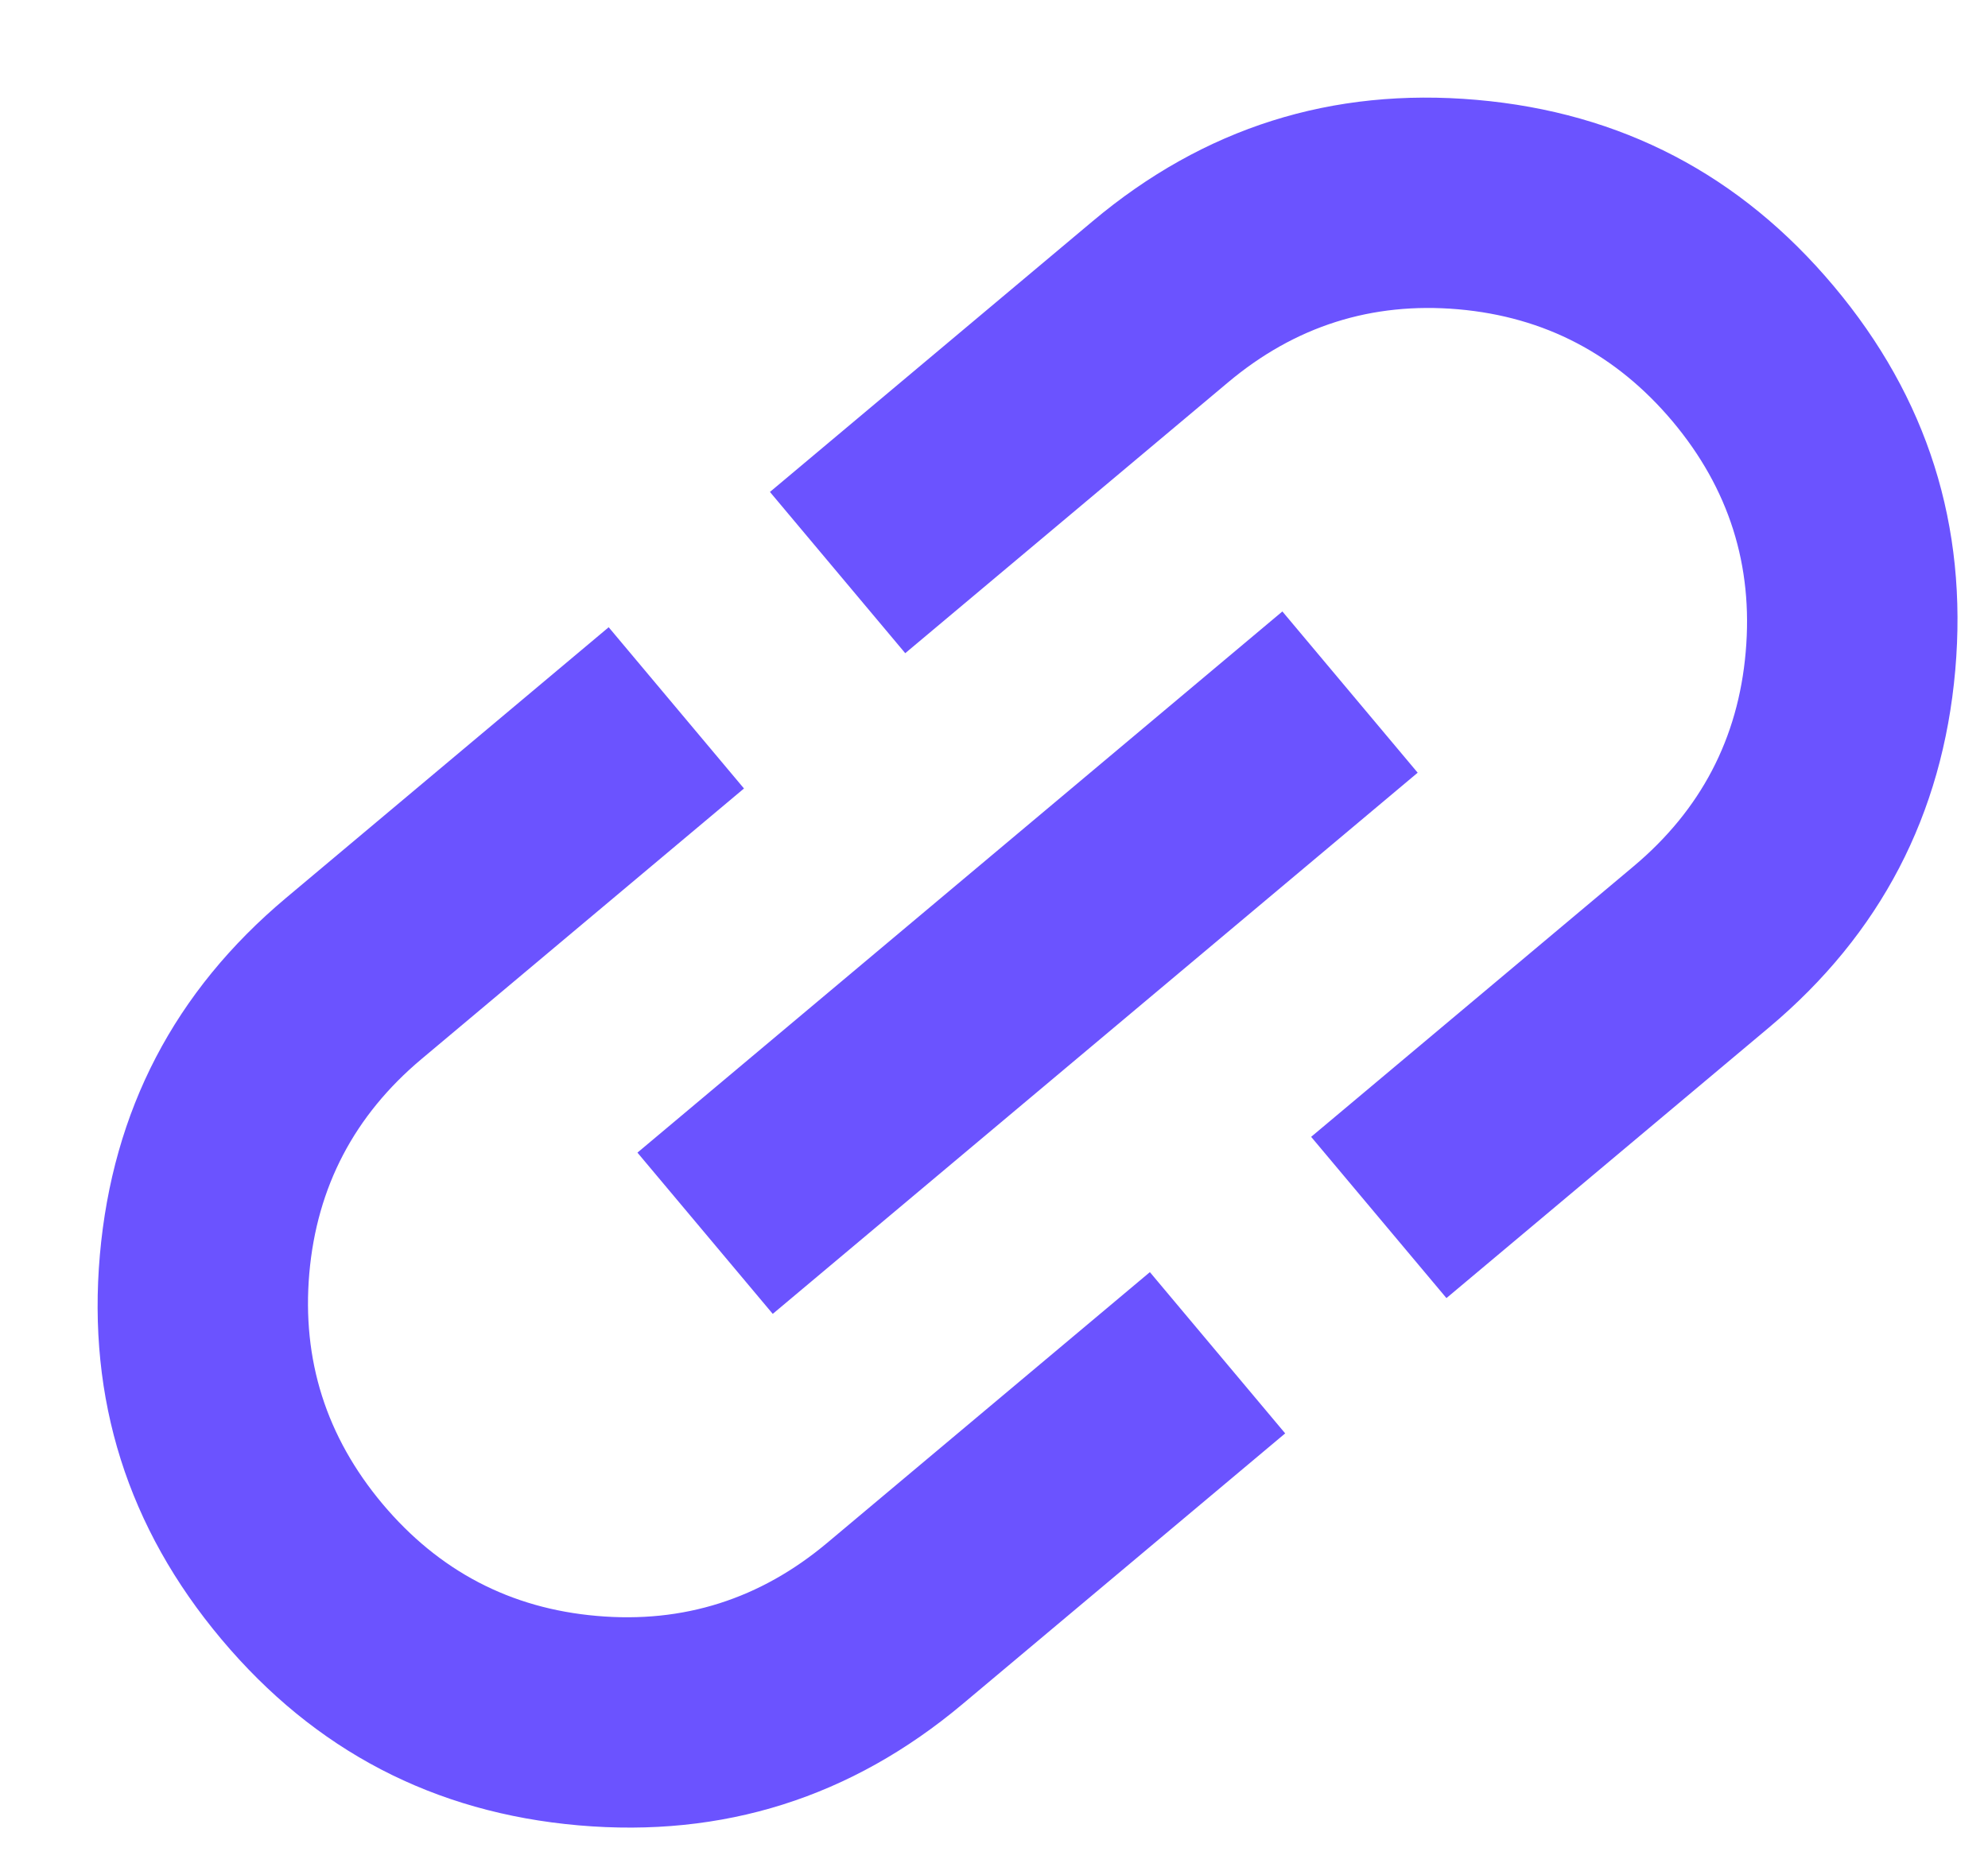
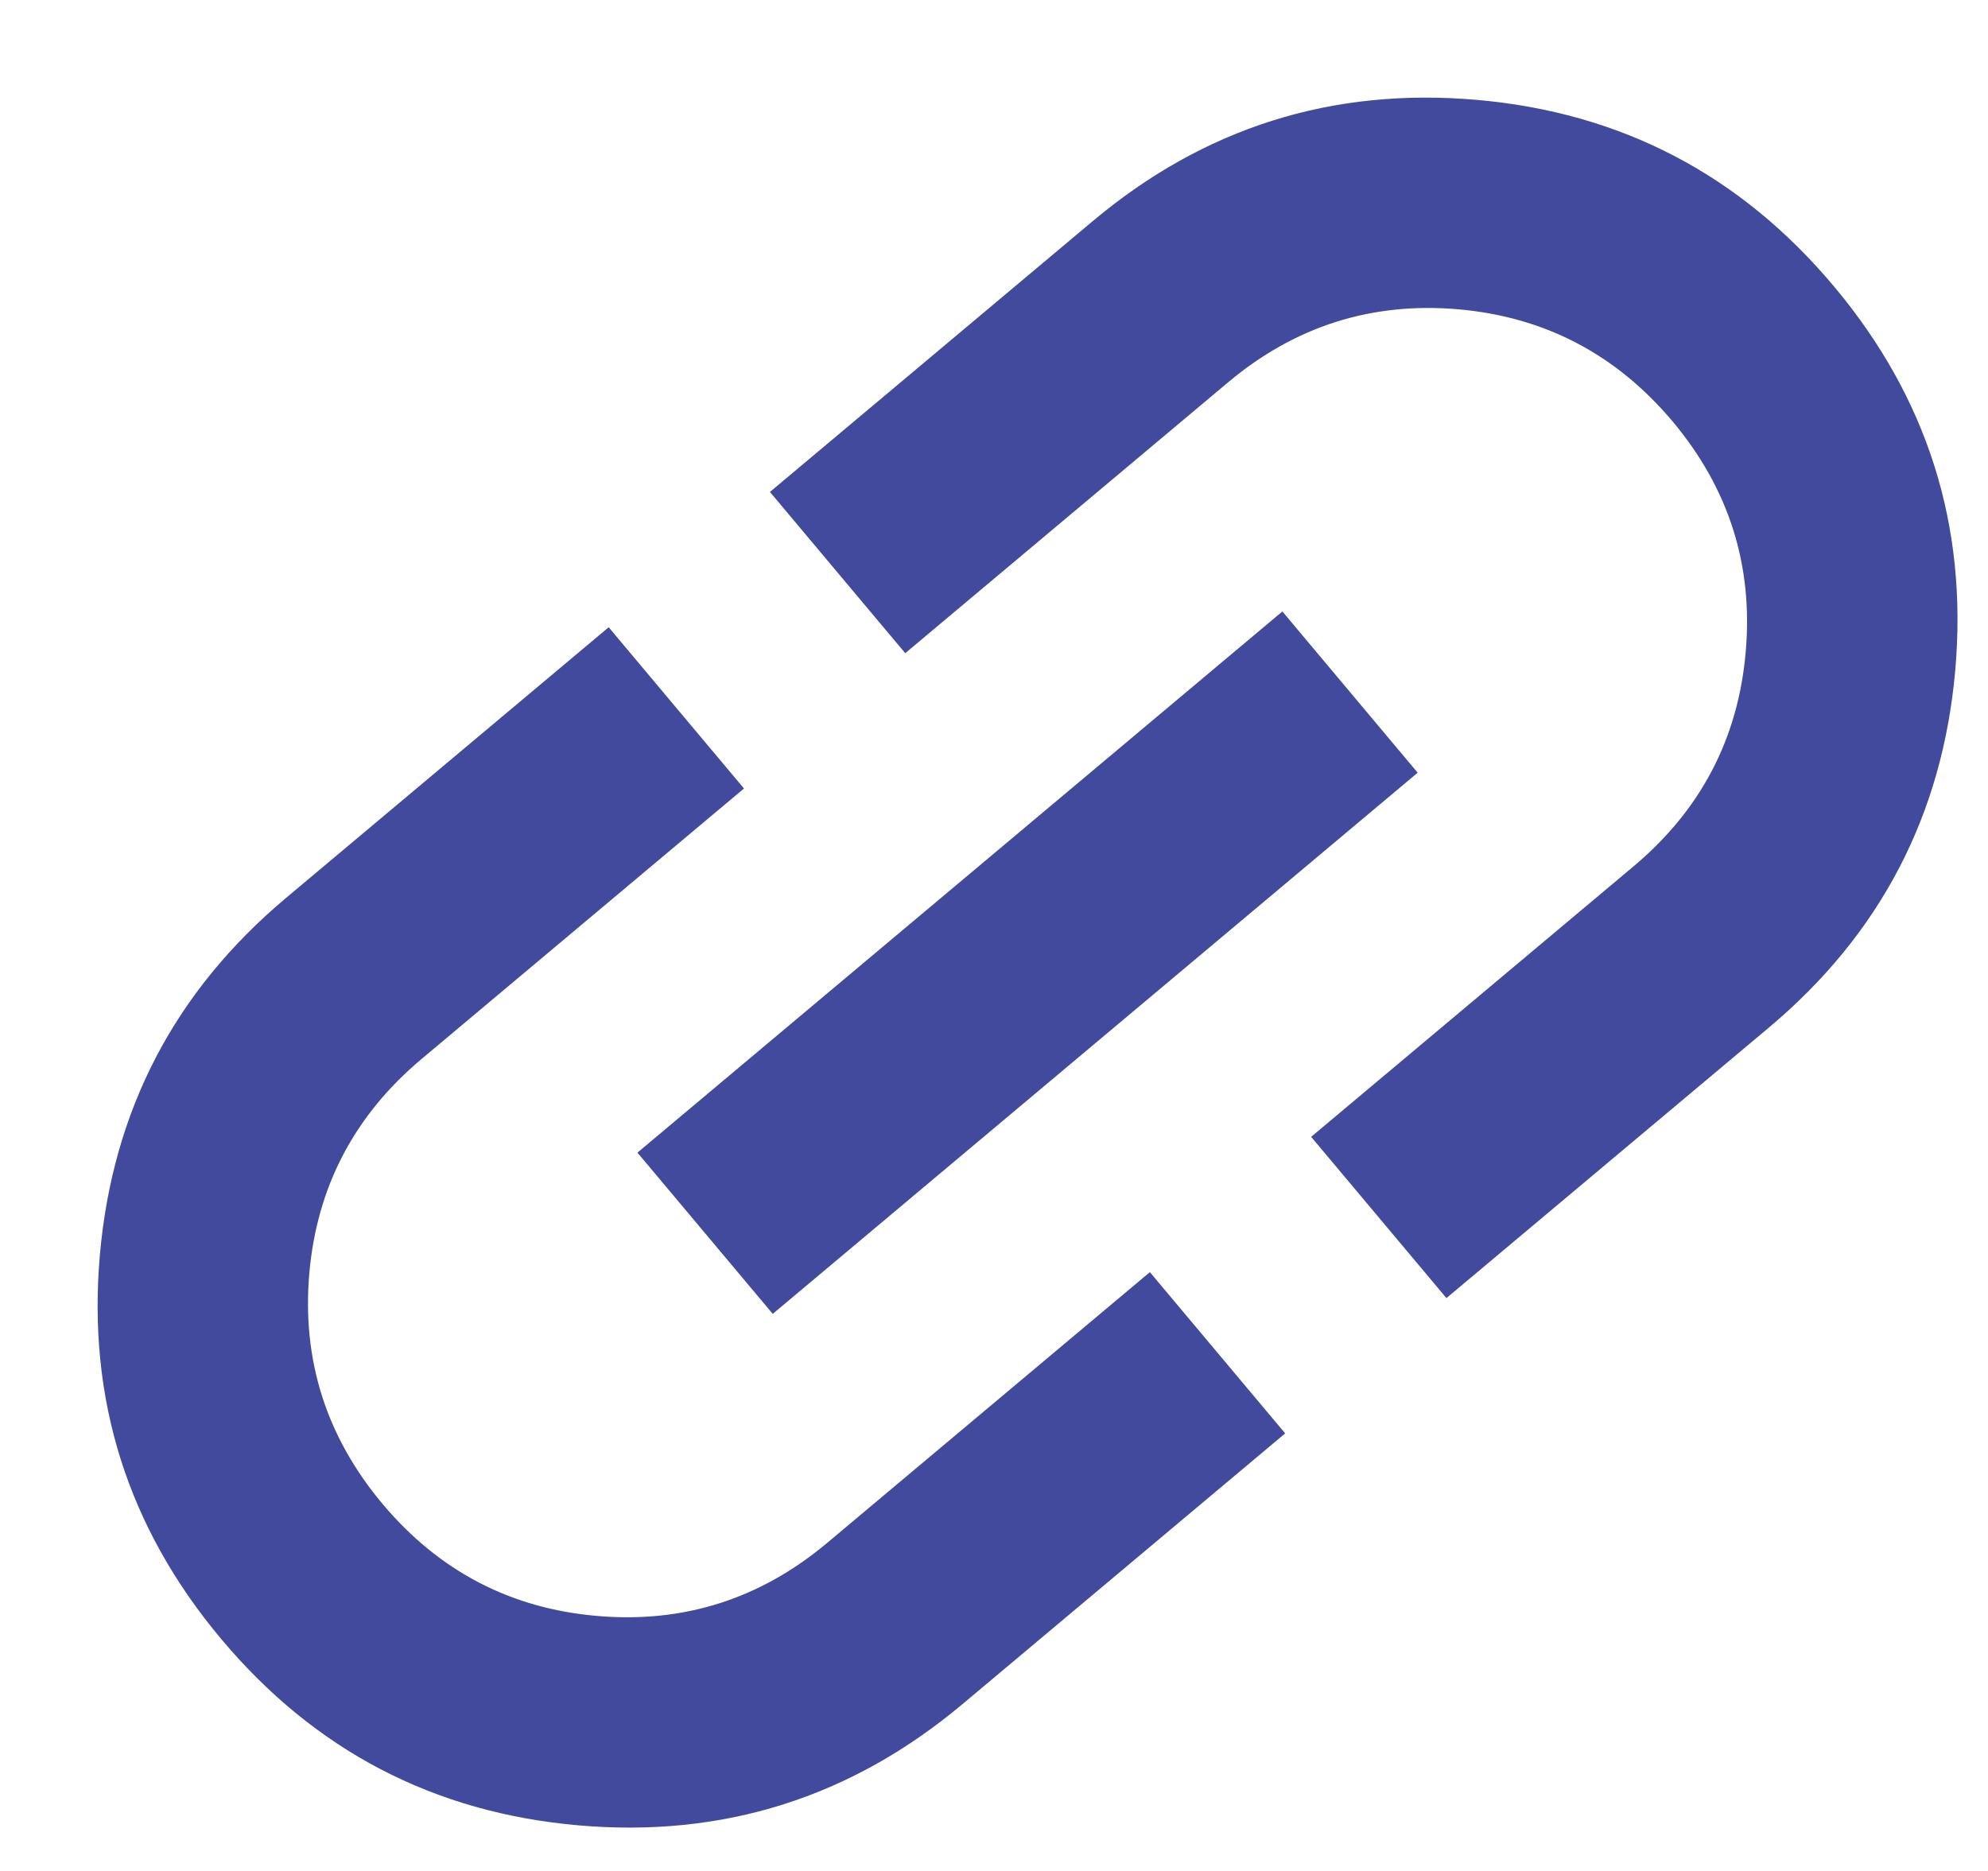
<svg xmlns="http://www.w3.org/2000/svg" width="17" height="16" viewBox="0 0 17 16" fill="none">
-   <path d="M10.99 12.258L8.232 14.572C7.279 15.372 6.184 15.718 4.947 15.61C3.711 15.502 2.693 14.971 1.893 14.018C1.092 13.064 0.746 11.969 0.854 10.732C0.963 9.496 1.493 8.478 2.447 7.678L5.205 5.364L6.362 6.743L3.604 9.057C3.03 9.539 2.71 10.15 2.645 10.889C2.581 11.629 2.789 12.286 3.271 12.861C3.754 13.435 4.364 13.755 5.104 13.819C5.844 13.884 6.501 13.675 7.075 13.193L9.833 10.879L10.99 12.258ZM6.608 11.236L5.451 9.857L10.966 5.229L12.123 6.608L6.608 11.236ZM12.369 11.101L11.212 9.722L13.97 7.408C14.544 6.926 14.864 6.315 14.928 5.576C14.993 4.836 14.785 4.179 14.303 3.604C13.82 3.03 13.21 2.71 12.47 2.645C11.73 2.581 11.073 2.789 10.499 3.272L7.741 5.586L6.584 4.207L9.342 1.893C10.295 1.092 11.39 0.746 12.627 0.854C13.863 0.962 14.881 1.494 15.681 2.447C16.482 3.401 16.828 4.496 16.72 5.732C16.611 6.968 16.08 7.987 15.127 8.787L12.369 11.101Z" fill="#6B53FF" />
+   <path d="M10.99 12.258L8.232 14.572C7.279 15.372 6.184 15.718 4.947 15.61C3.711 15.502 2.693 14.971 1.893 14.018C1.092 13.064 0.746 11.969 0.854 10.732C0.963 9.496 1.493 8.478 2.447 7.678L5.205 5.364L6.362 6.743L3.604 9.057C3.03 9.539 2.71 10.15 2.645 10.889C2.581 11.629 2.789 12.286 3.271 12.861C3.754 13.435 4.364 13.755 5.104 13.819C5.844 13.884 6.501 13.675 7.075 13.193L9.833 10.879L10.99 12.258ZM6.608 11.236L5.451 9.857L10.966 5.229L12.123 6.608L6.608 11.236ZM12.369 11.101L11.212 9.722L13.97 7.408C14.544 6.926 14.864 6.315 14.928 5.576C14.993 4.836 14.785 4.179 14.303 3.604C13.82 3.03 13.21 2.71 12.47 2.645C11.73 2.581 11.073 2.789 10.499 3.272L7.741 5.586L6.584 4.207L9.342 1.893C10.295 1.092 11.39 0.746 12.627 0.854C13.863 0.962 14.881 1.494 15.681 2.447C16.482 3.401 16.828 4.496 16.72 5.732C16.611 6.968 16.08 7.987 15.127 8.787L12.369 11.101Z" fill="rgba(66, 74, 157, 1)" />
</svg>
